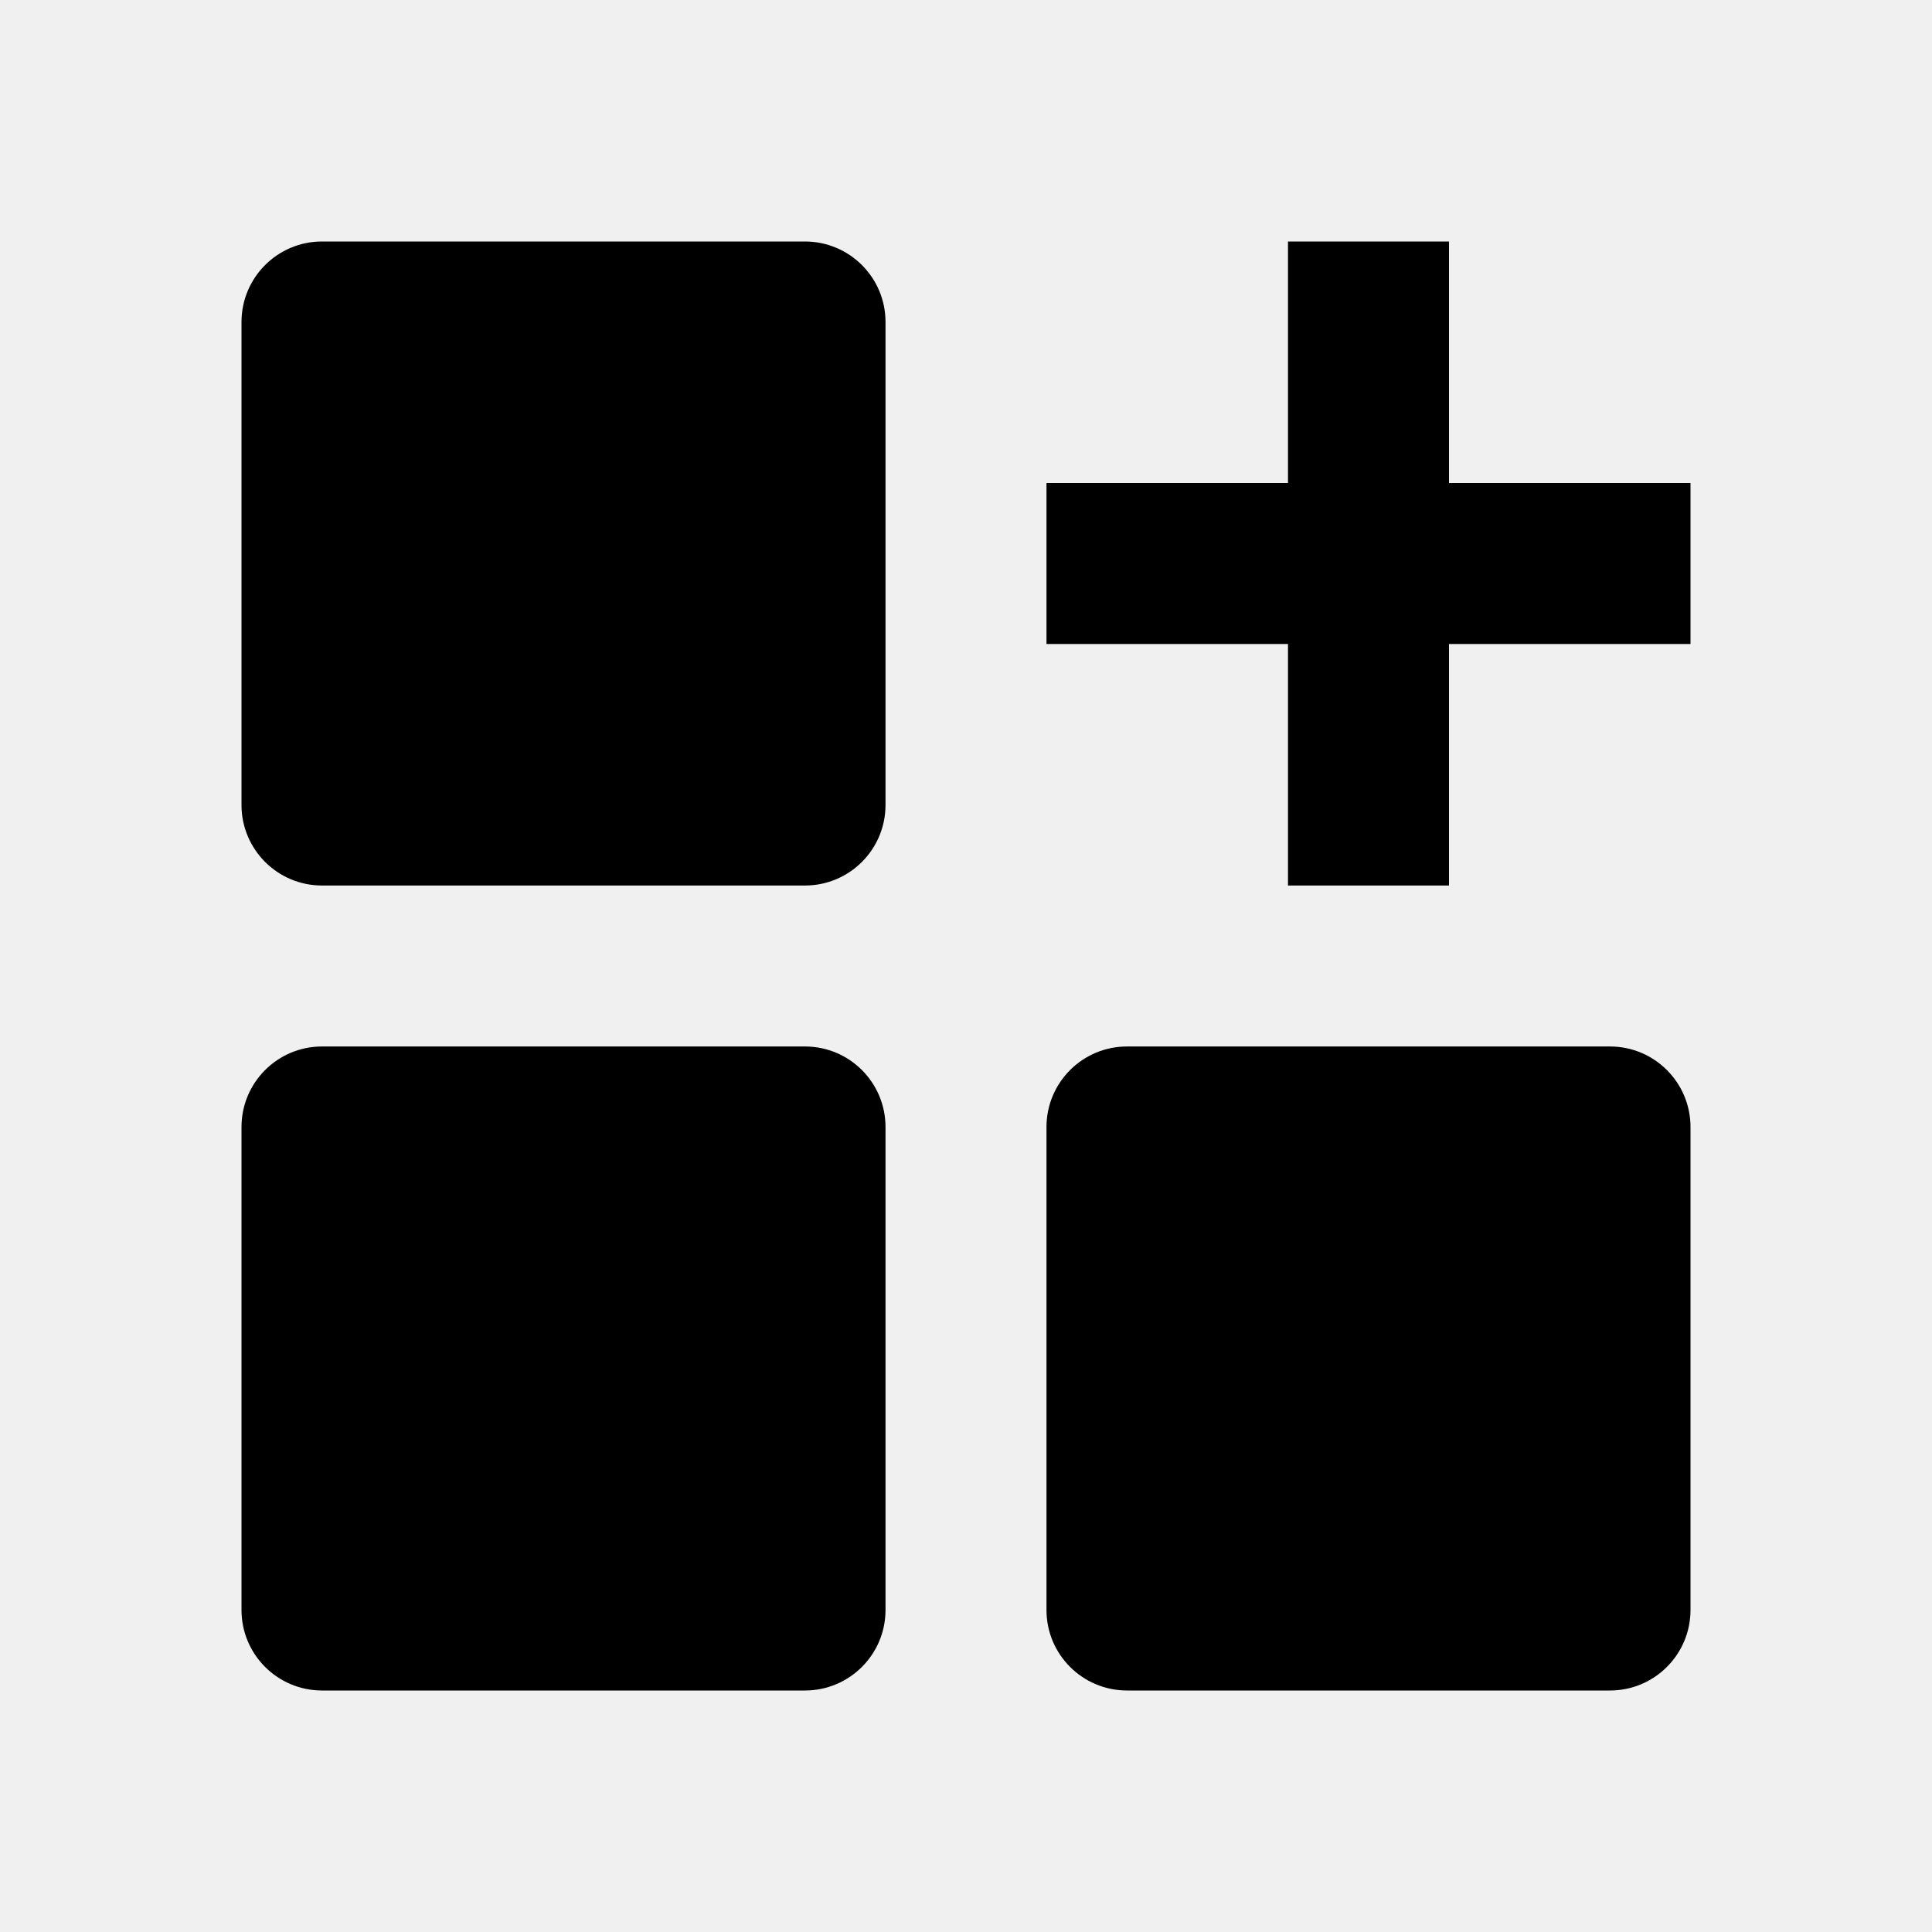
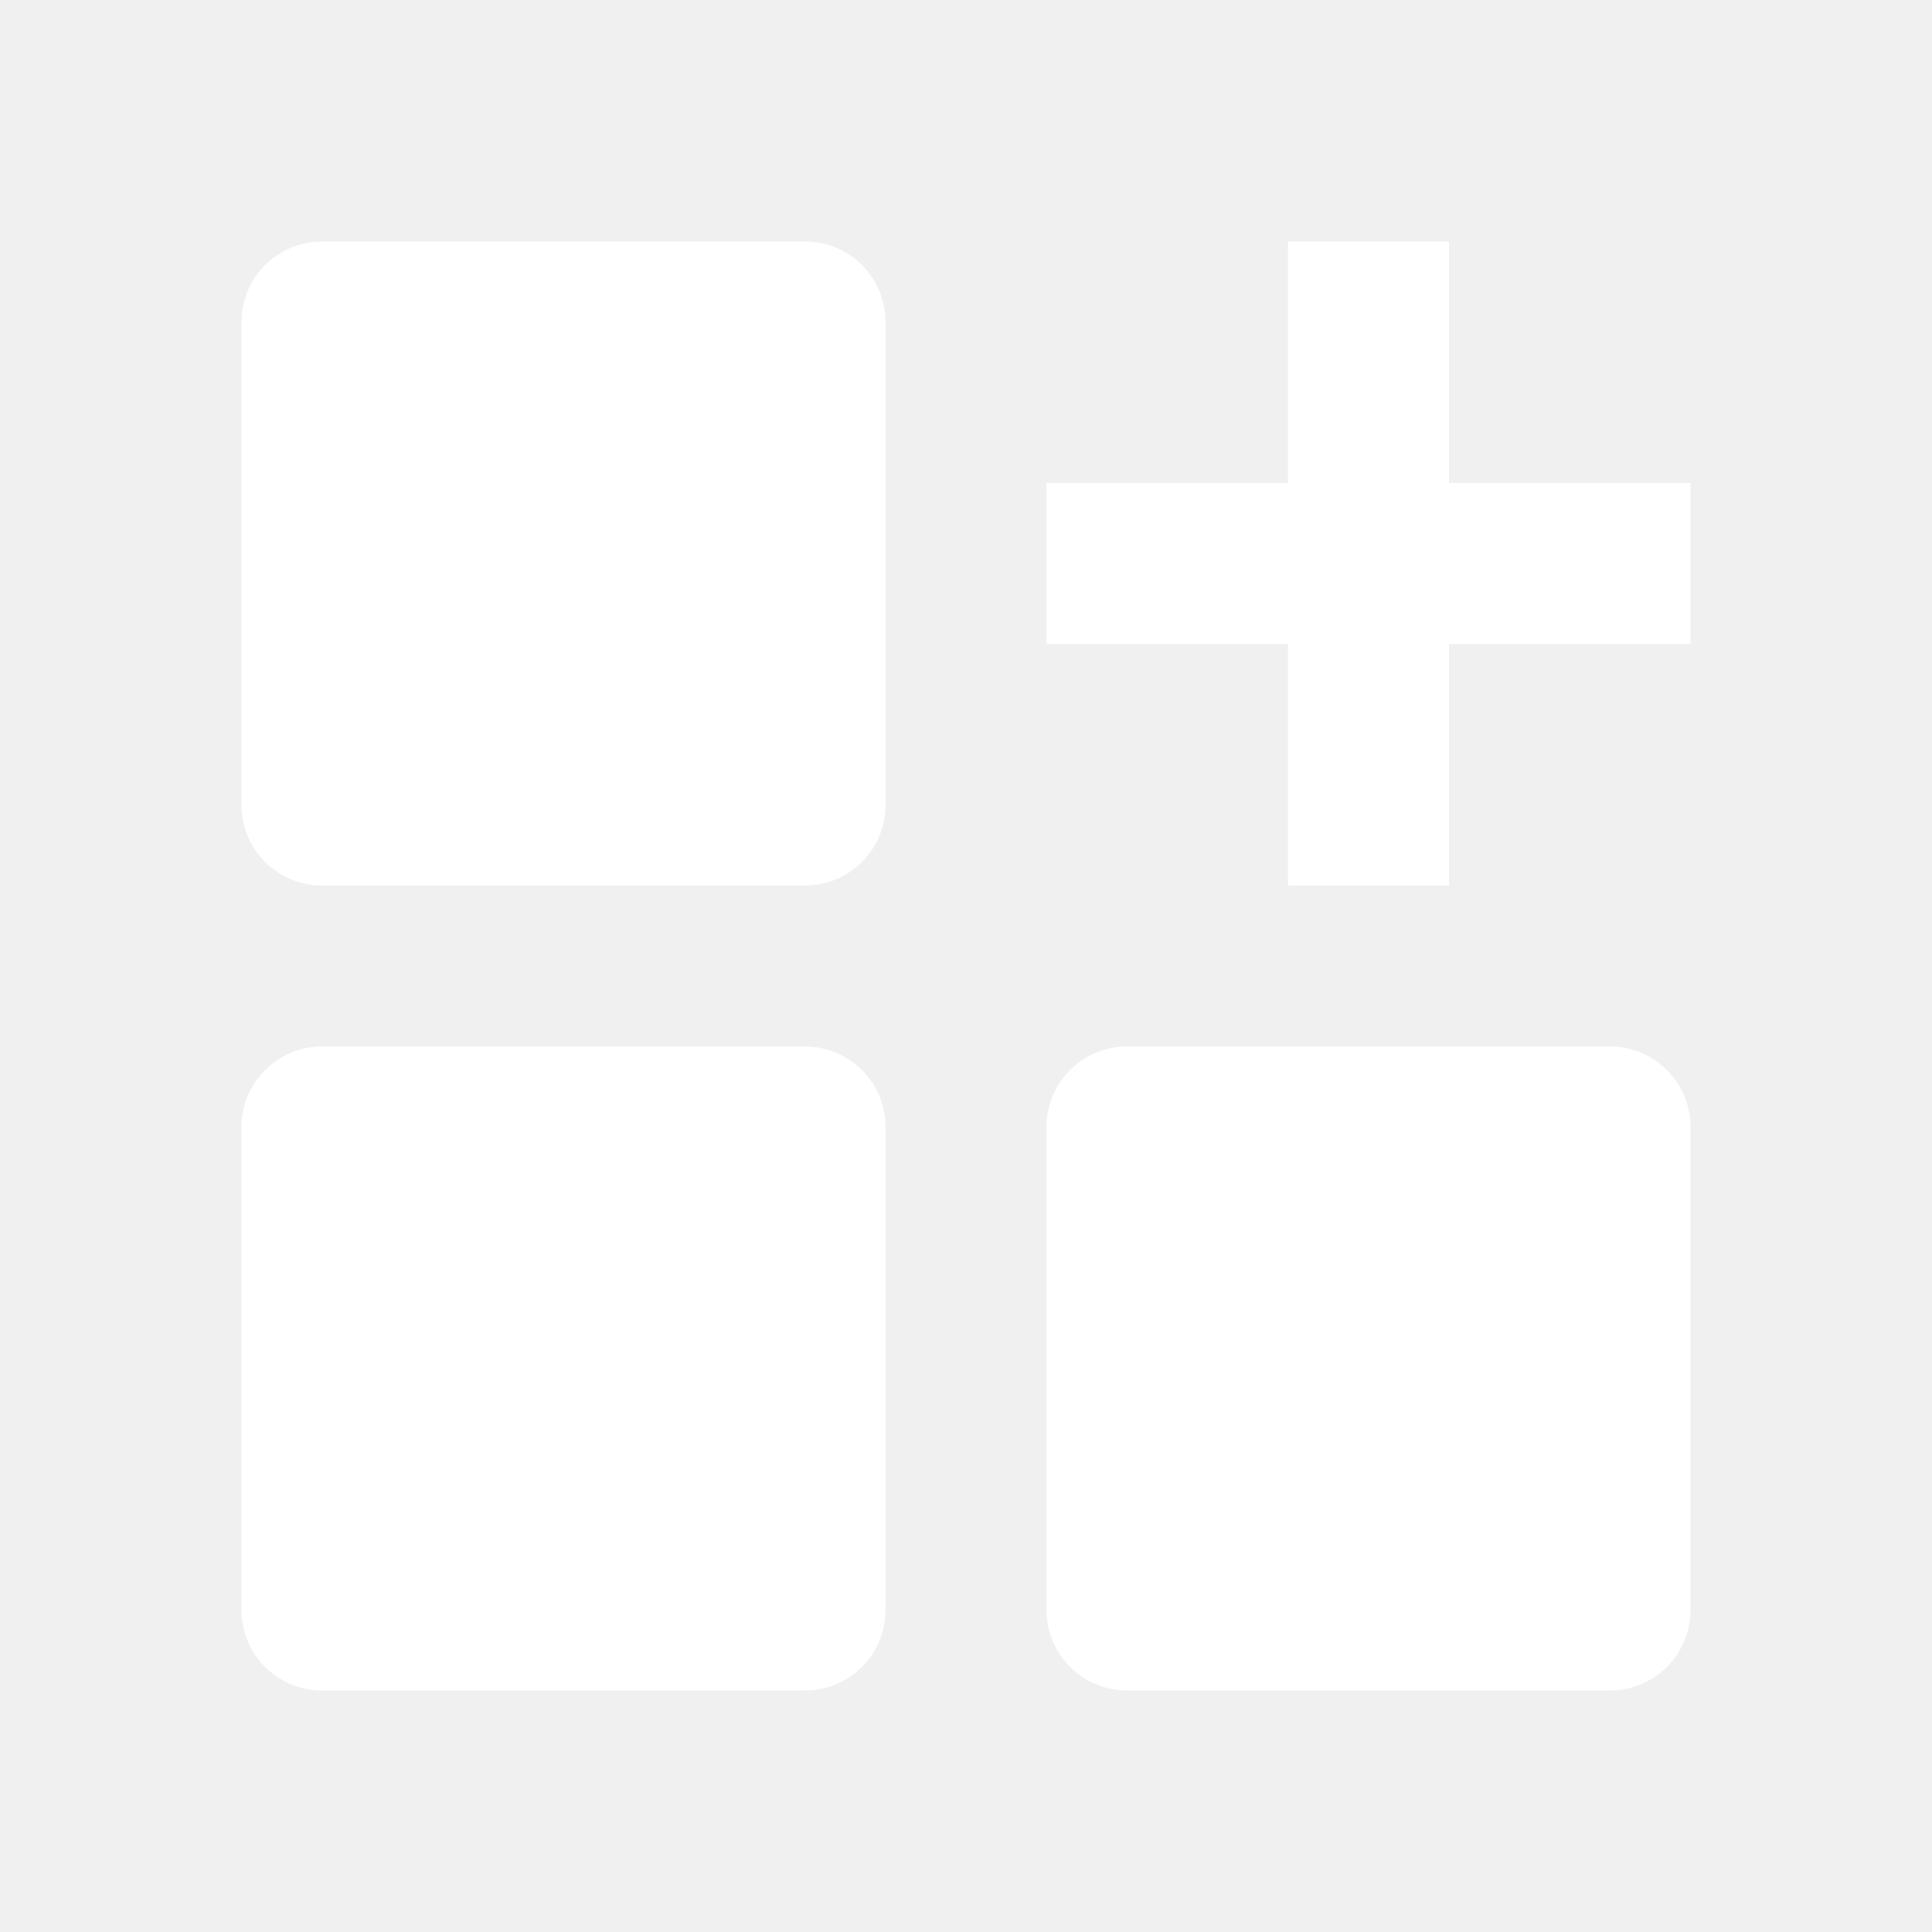
<svg xmlns="http://www.w3.org/2000/svg" width="50" height="50" viewBox="0 0 50 50" fill="none">
-   <path d="M8.333 6.25C7.183 6.25 6.25 7.183 6.25 8.333V20.833C6.25 21.984 7.183 22.917 8.333 22.917H20.833C21.984 22.917 22.917 21.984 22.917 20.833V8.333C22.917 7.183 21.984 6.25 20.833 6.25H8.333ZM8.333 27.083C7.183 27.083 6.25 28.016 6.25 29.167V41.667C6.25 42.817 7.183 43.75 8.333 43.75H20.833C21.984 43.75 22.917 42.817 22.917 41.667V29.167C22.917 28.016 21.984 27.083 20.833 27.083H8.333ZM29.167 27.083C28.016 27.083 27.083 28.016 27.083 29.167V41.667C27.083 42.817 28.016 43.75 29.167 43.75H41.667C42.817 43.75 43.75 42.817 43.75 41.667V29.167C43.75 28.016 42.817 27.083 41.667 27.083H29.167ZM33.333 22.917V16.667H27.083V12.5H33.333V6.25H37.5V12.5H43.75V16.667H37.5V22.917H33.333Z" fill="black" />
+   <path d="M8.333 6.25C7.183 6.25 6.25 7.183 6.25 8.333V20.833C6.25 21.984 7.183 22.917 8.333 22.917H20.833C21.984 22.917 22.917 21.984 22.917 20.833V8.333C22.917 7.183 21.984 6.25 20.833 6.25H8.333ZM8.333 27.083C7.183 27.083 6.25 28.016 6.25 29.167V41.667C6.25 42.817 7.183 43.75 8.333 43.75H20.833C21.984 43.75 22.917 42.817 22.917 41.667V29.167C22.917 28.016 21.984 27.083 20.833 27.083H8.333ZM29.167 27.083C28.016 27.083 27.083 28.016 27.083 29.167V41.667C27.083 42.817 28.016 43.75 29.167 43.75H41.667C42.817 43.75 43.75 42.817 43.75 41.667V29.167C43.75 28.016 42.817 27.083 41.667 27.083H29.167ZM33.333 22.917V16.667H27.083V12.5H33.333V6.25H37.5V12.5H43.75V16.667H37.5V22.917H33.333Z" fill="white" />
</svg>
